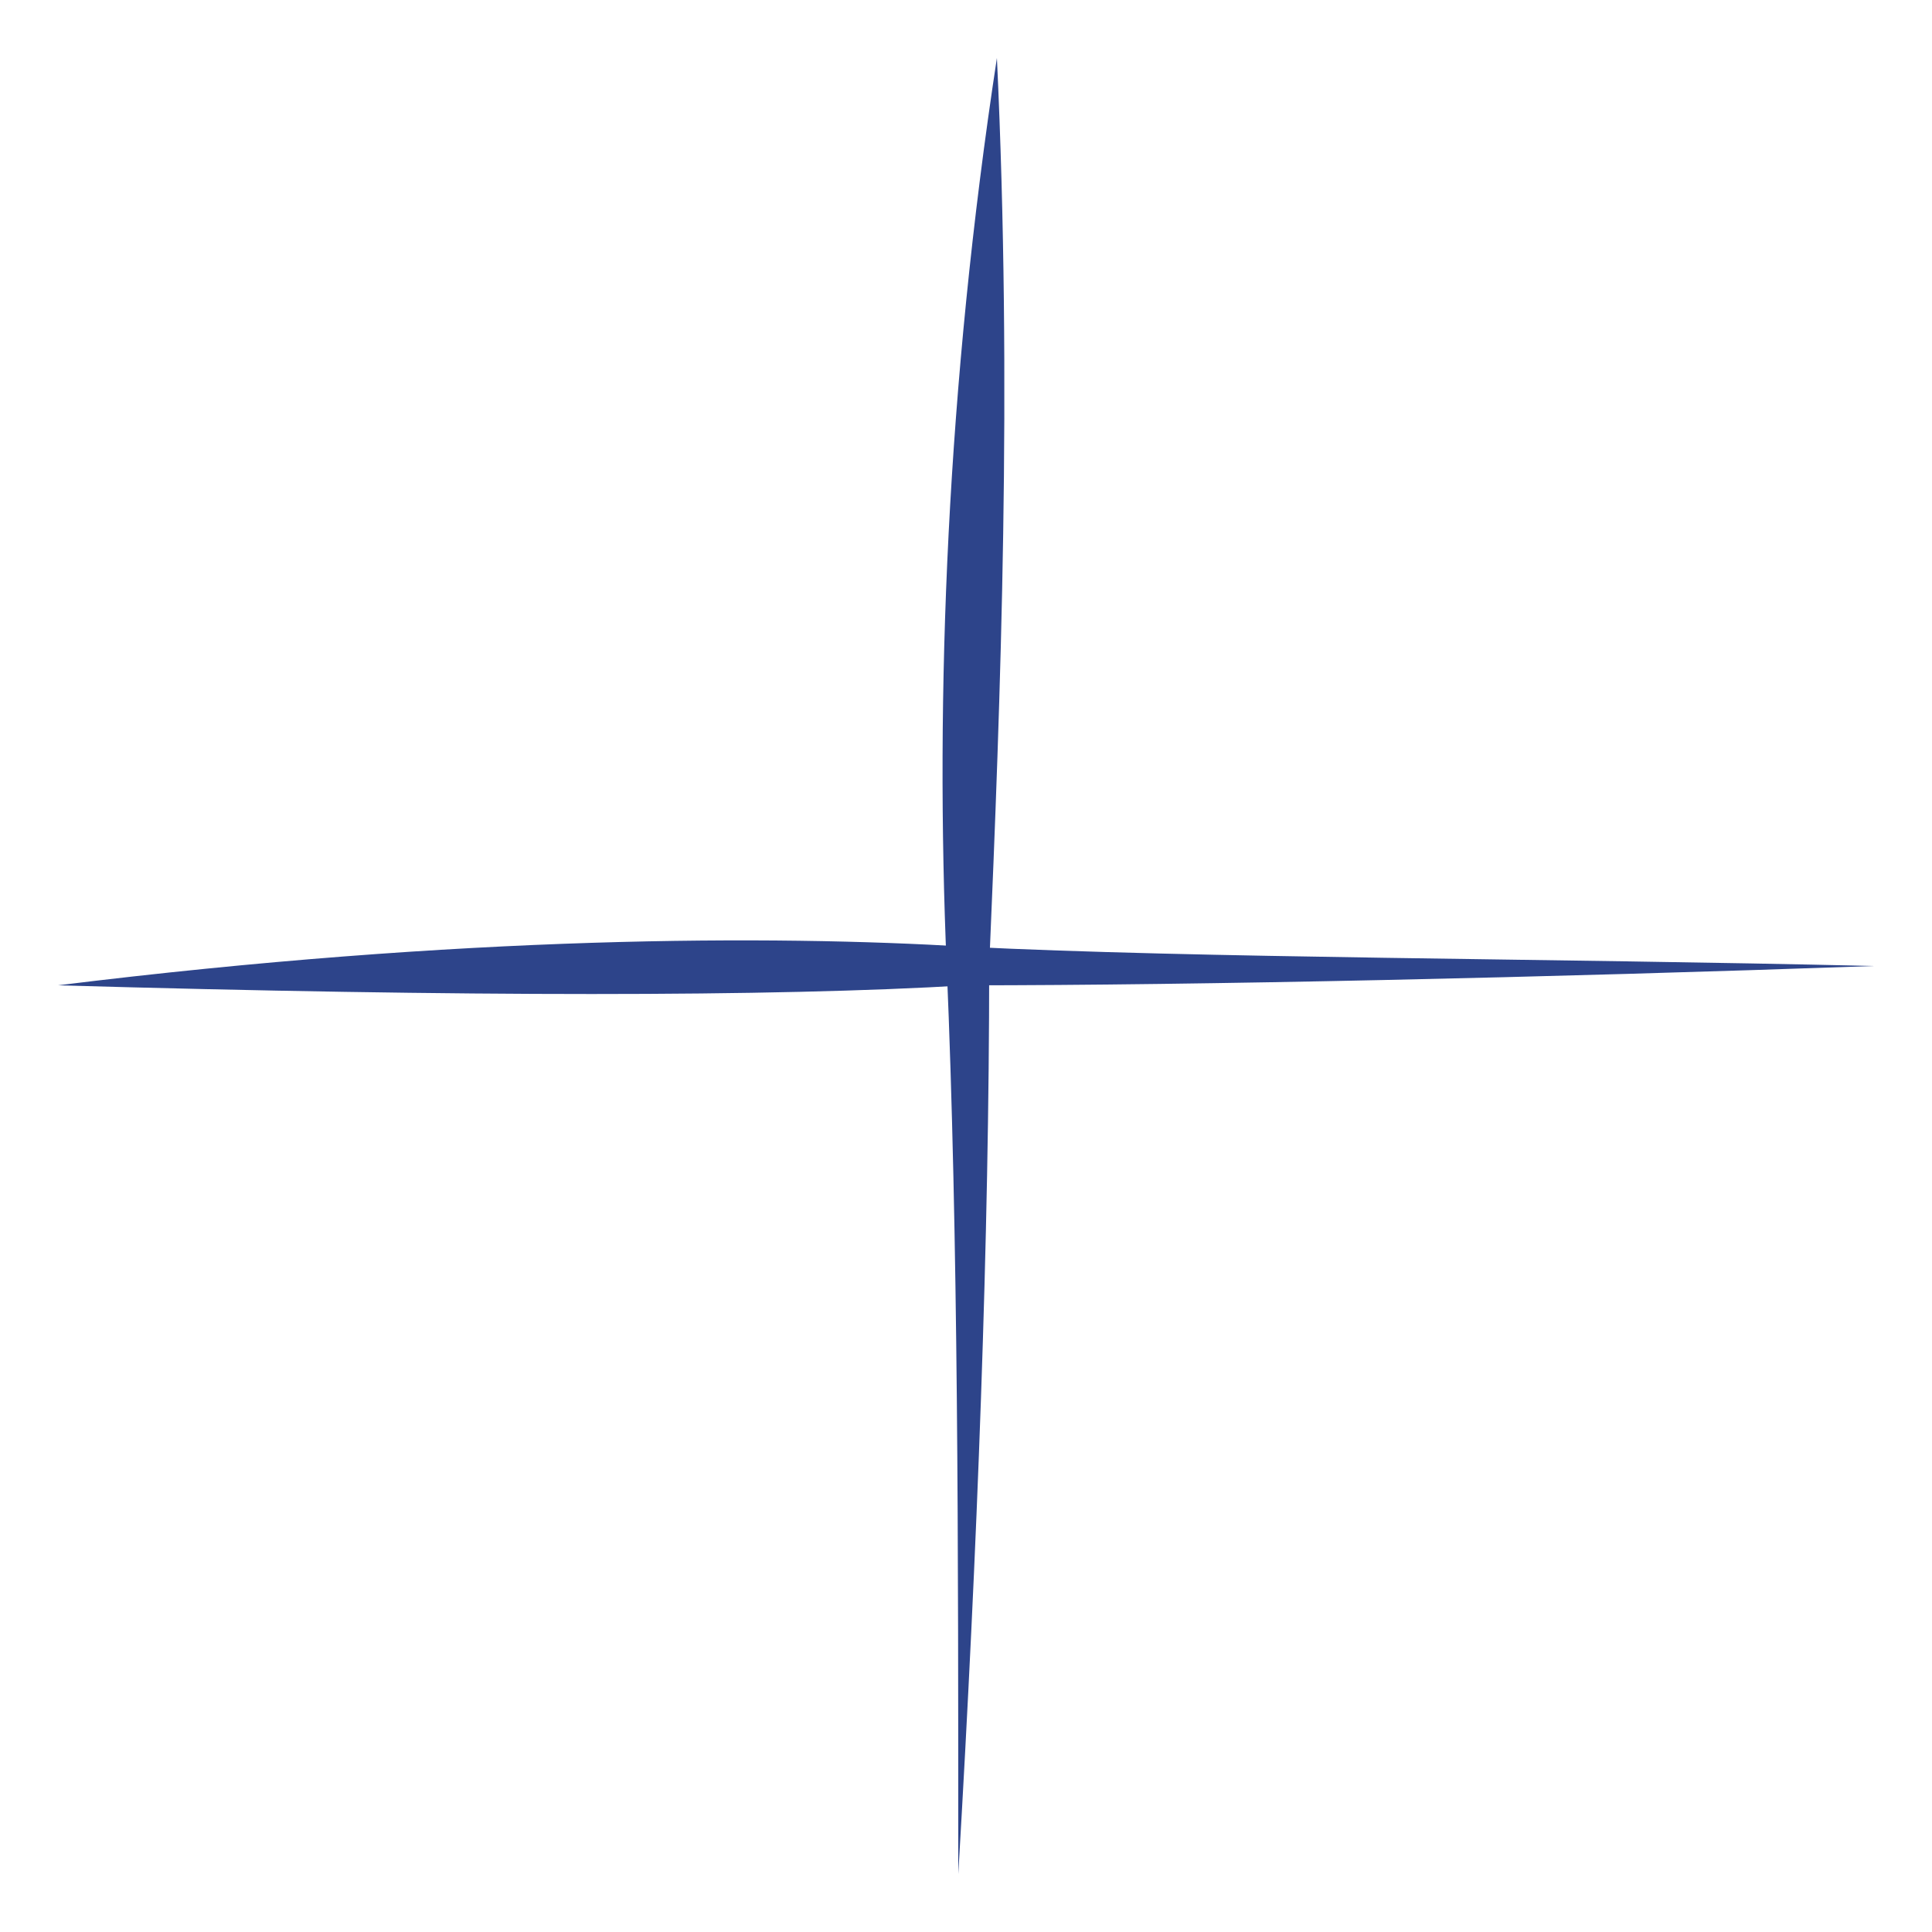
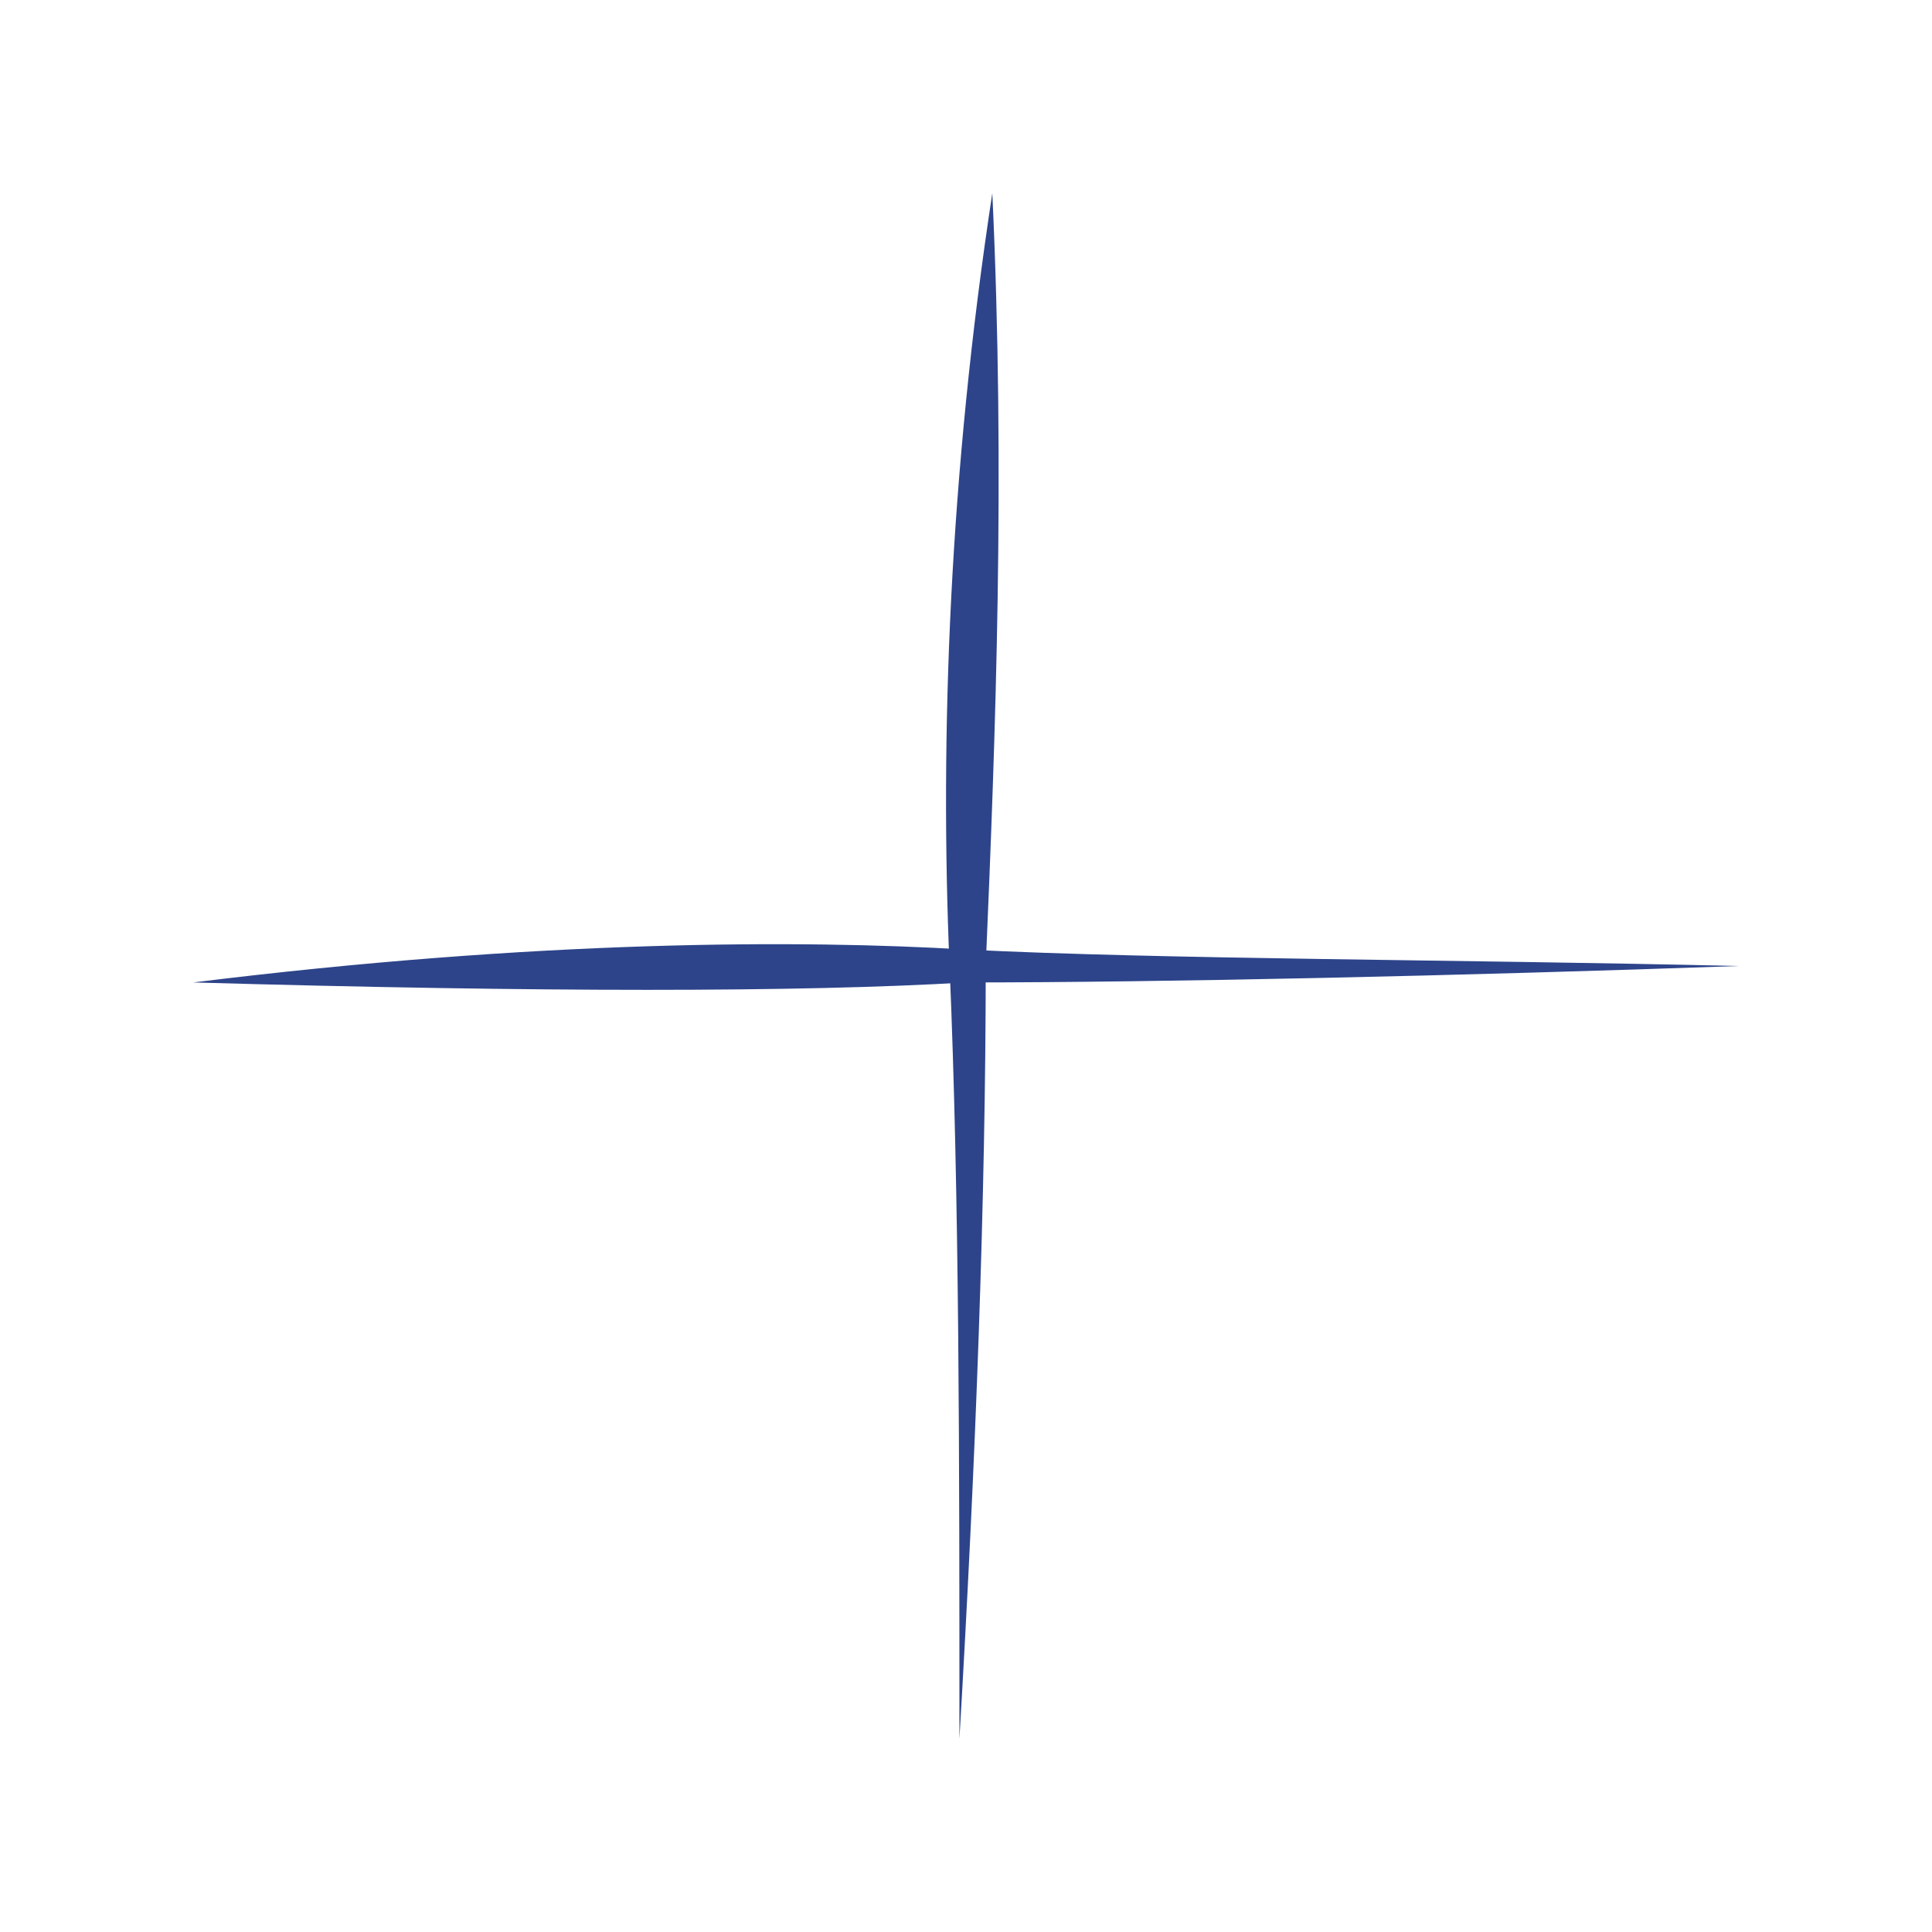
- <svg xmlns="http://www.w3.org/2000/svg" fill="#2d448a" height="800px" width="800px" version="1.1" viewBox="0 0 500 500">
+ <svg xmlns="http://www.w3.org/2000/svg" fill="#2d448a" height="800px" width="800px" version="1.1" viewBox="-43.75 -43.75 587.5 587.5">
  <g>
    <path d="M 15,255            C 120,242 200,242 250,245            C 310,248 400,248 485,250            C 400,253 310,255 250,255            C 200,258 120,258 15,255 Z" />
    <path d="M 258,15            C 245,100 242,180 245,250            C 248,320 248,400 248,485            C 253,400 256,320 256,250            C 259,180 262,100 258,15 Z" />
  </g>
</svg>
